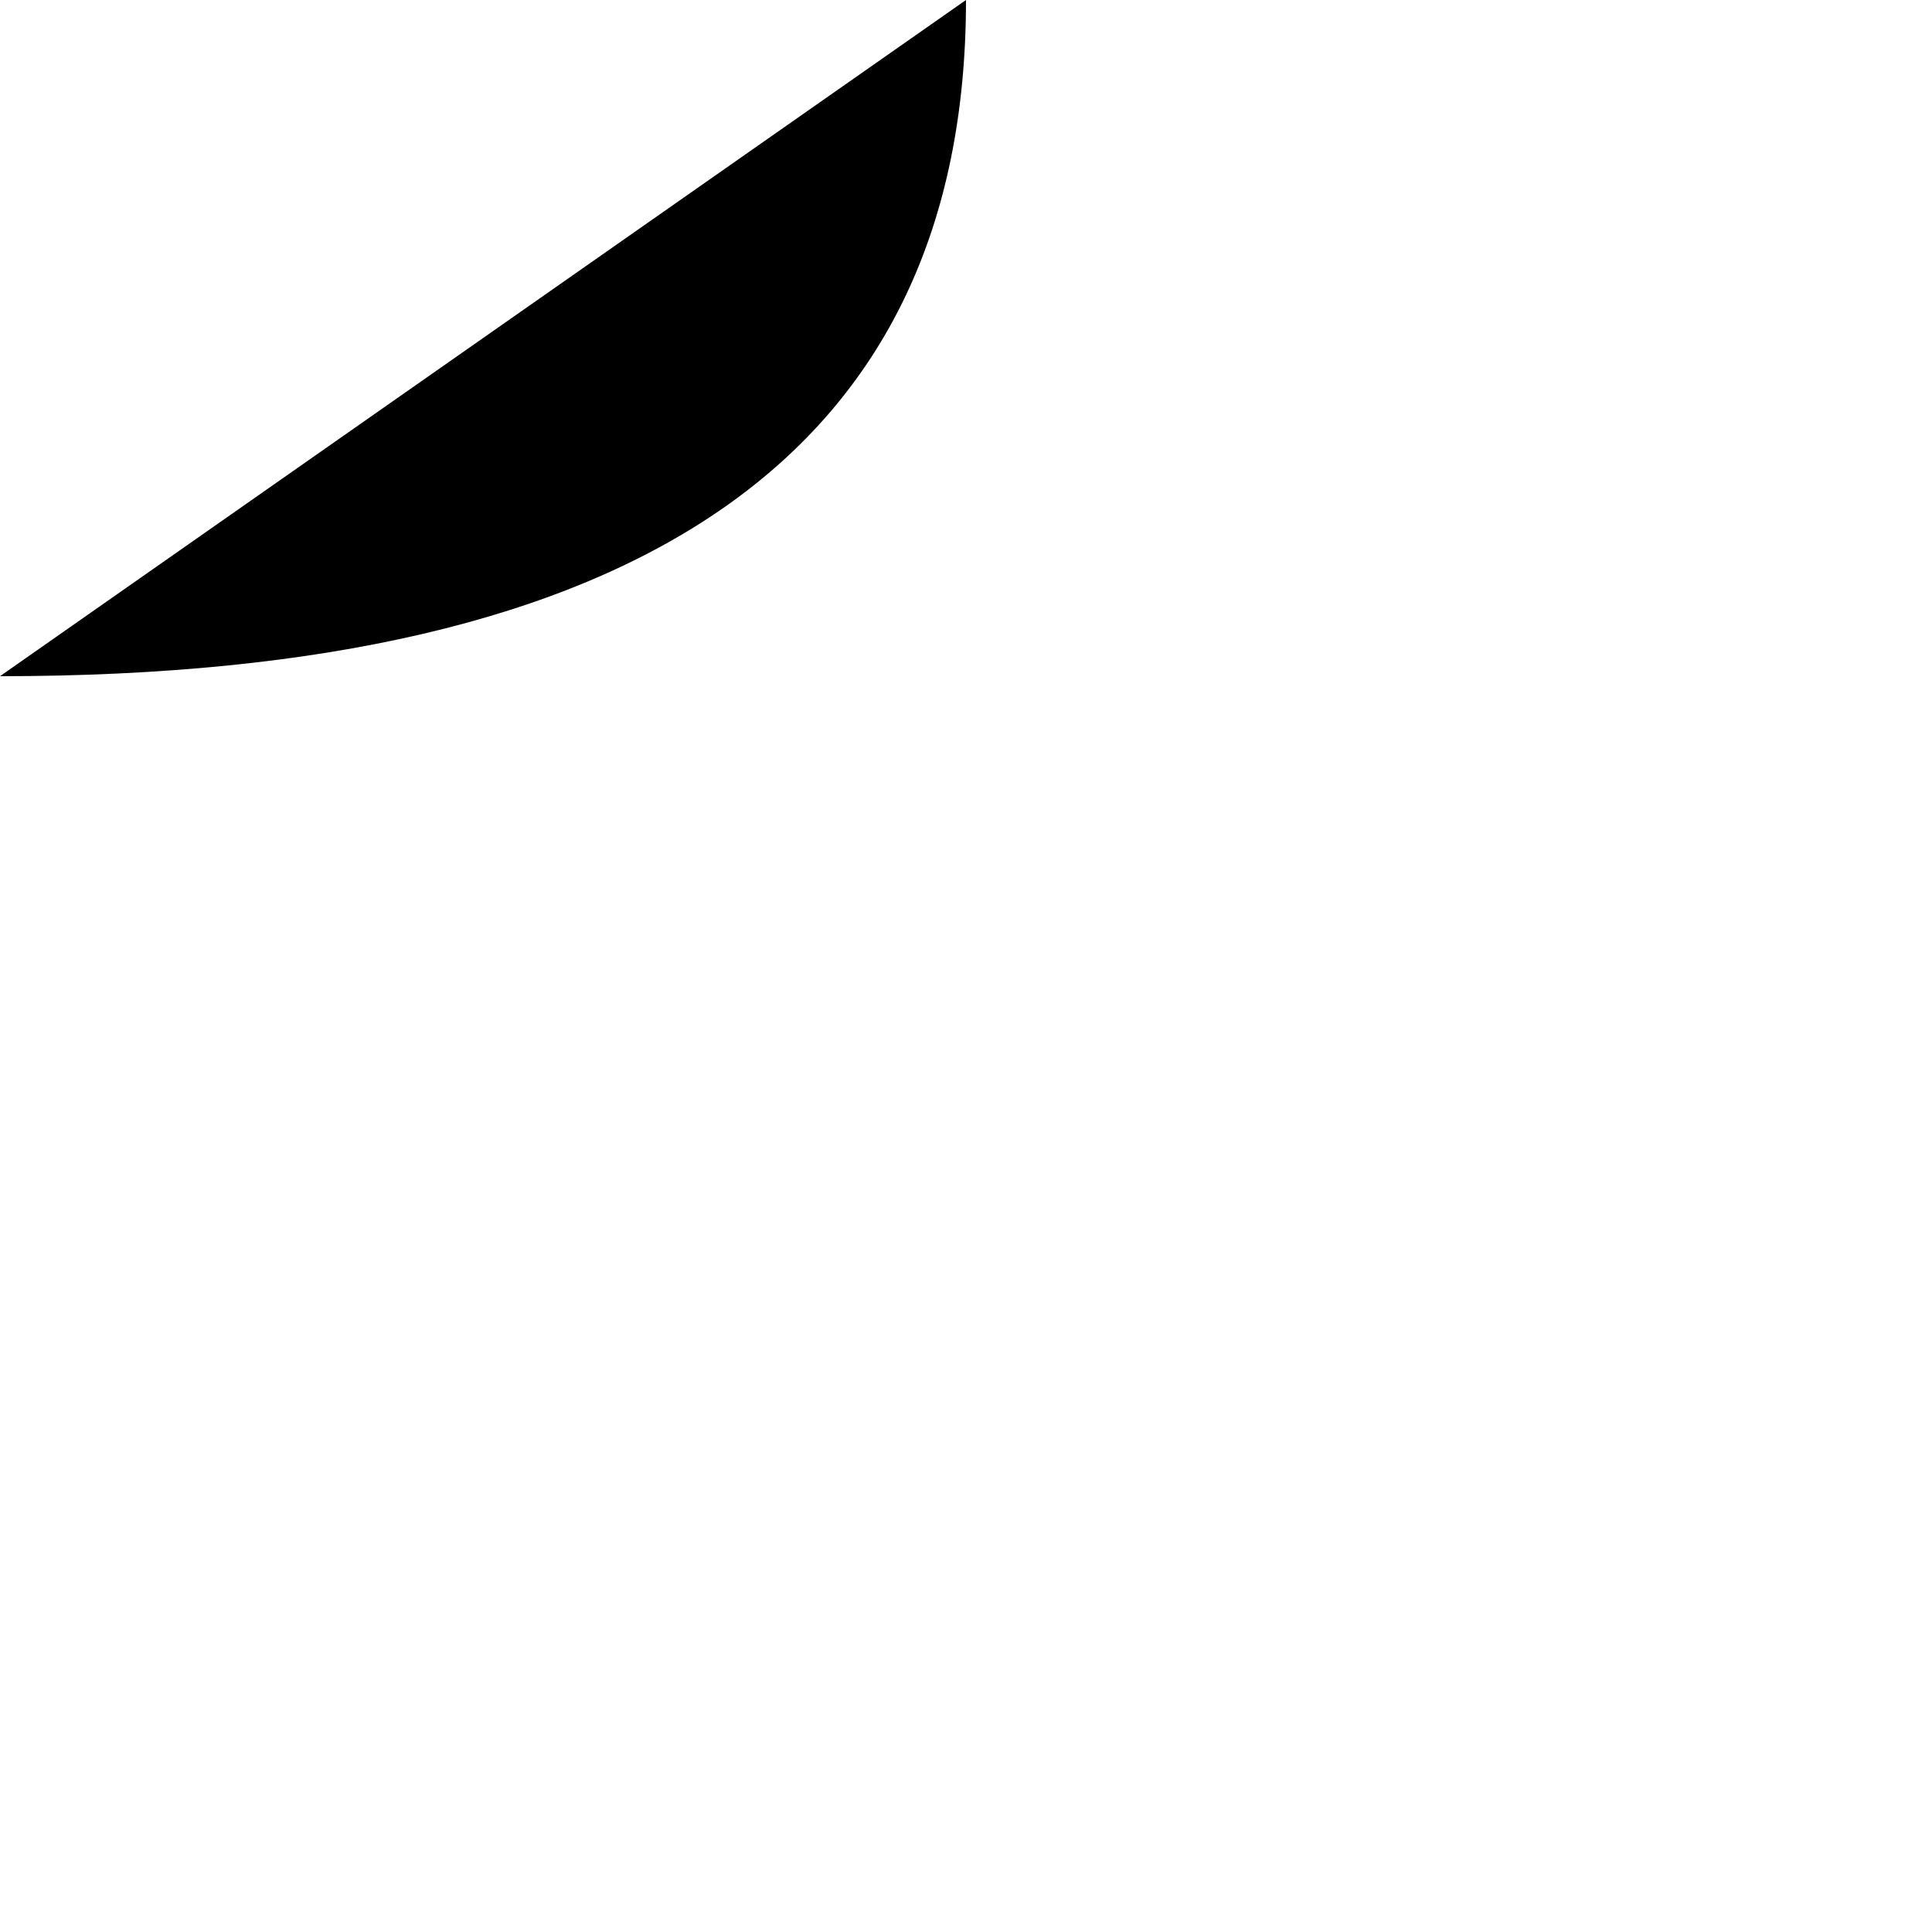
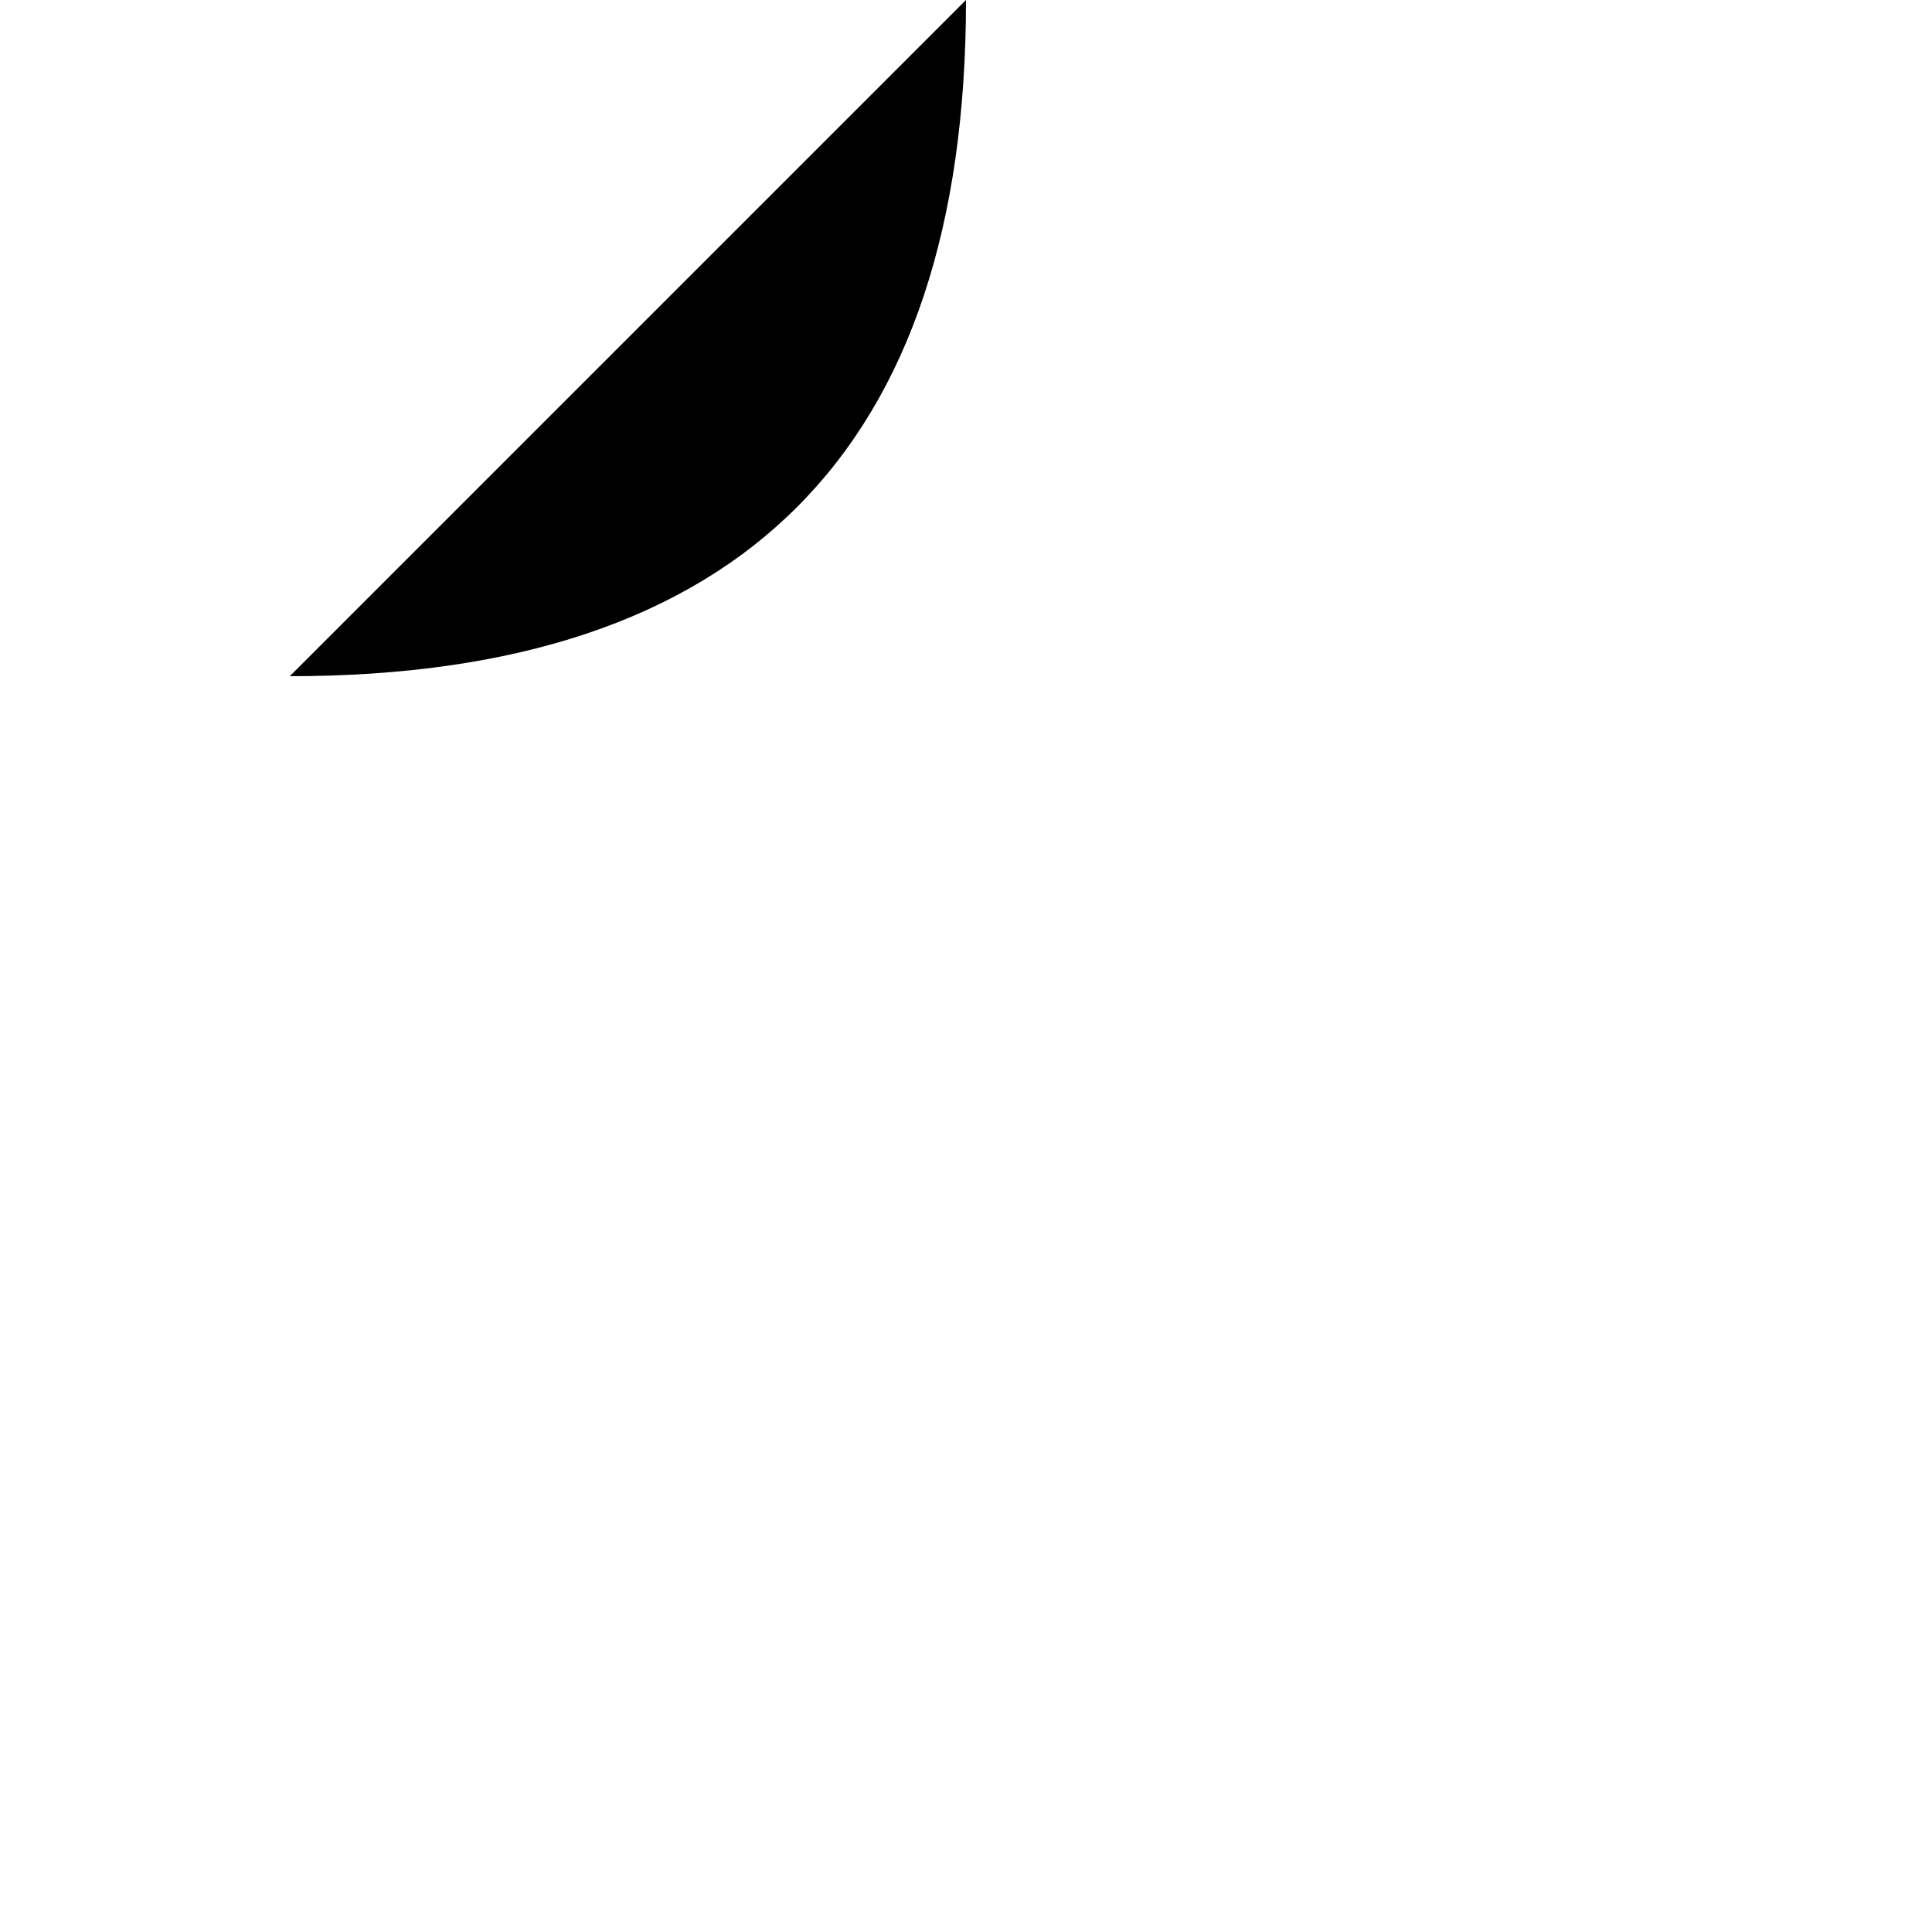
<svg xmlns="http://www.w3.org/2000/svg" version="1.1" width="100px" height="100px" viewBox="0 0 100 100">
-   <path vector-effect="non-scaling-stroke" shape-rendering="crisp edges" class="arrow-line" d="         M 0,35         Q 50,35 50,0     " />
+   <path vector-effect="non-scaling-stroke" shape-rendering="crisp edges" class="arrow-line" d="         M 50,0         Q 50,35 15,35         M 15,35         L 0,35     " />
</svg>
